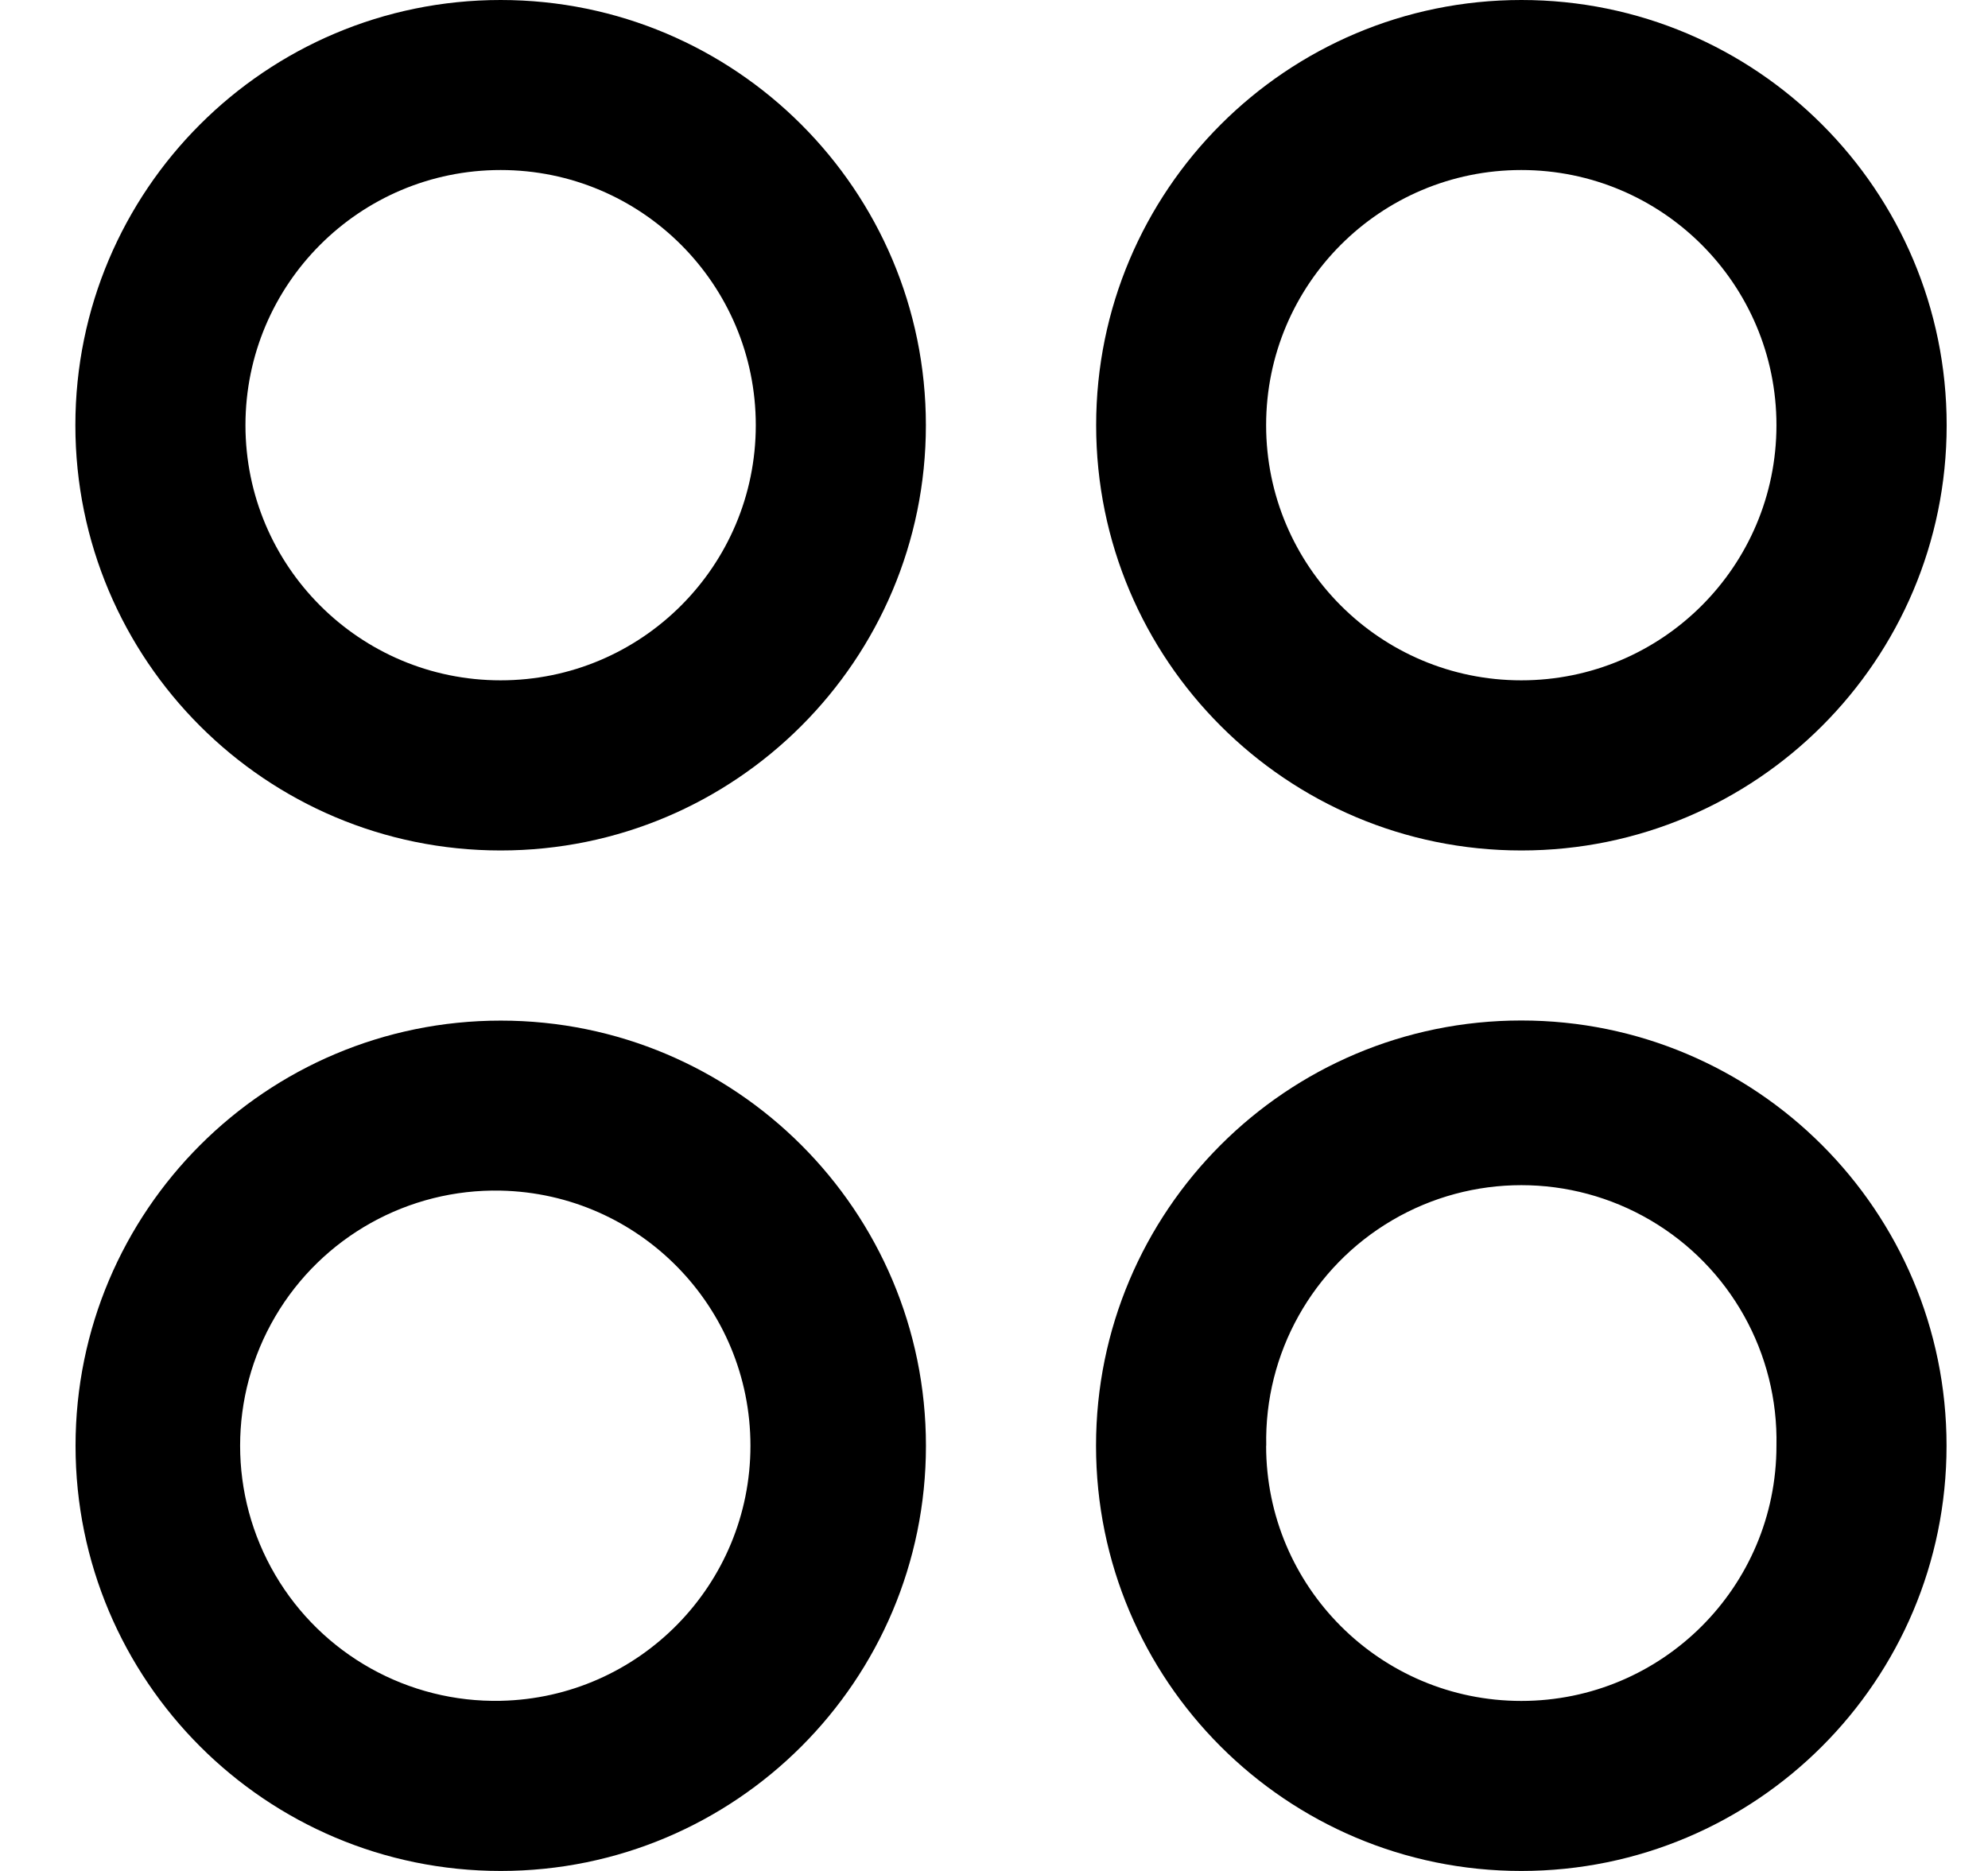
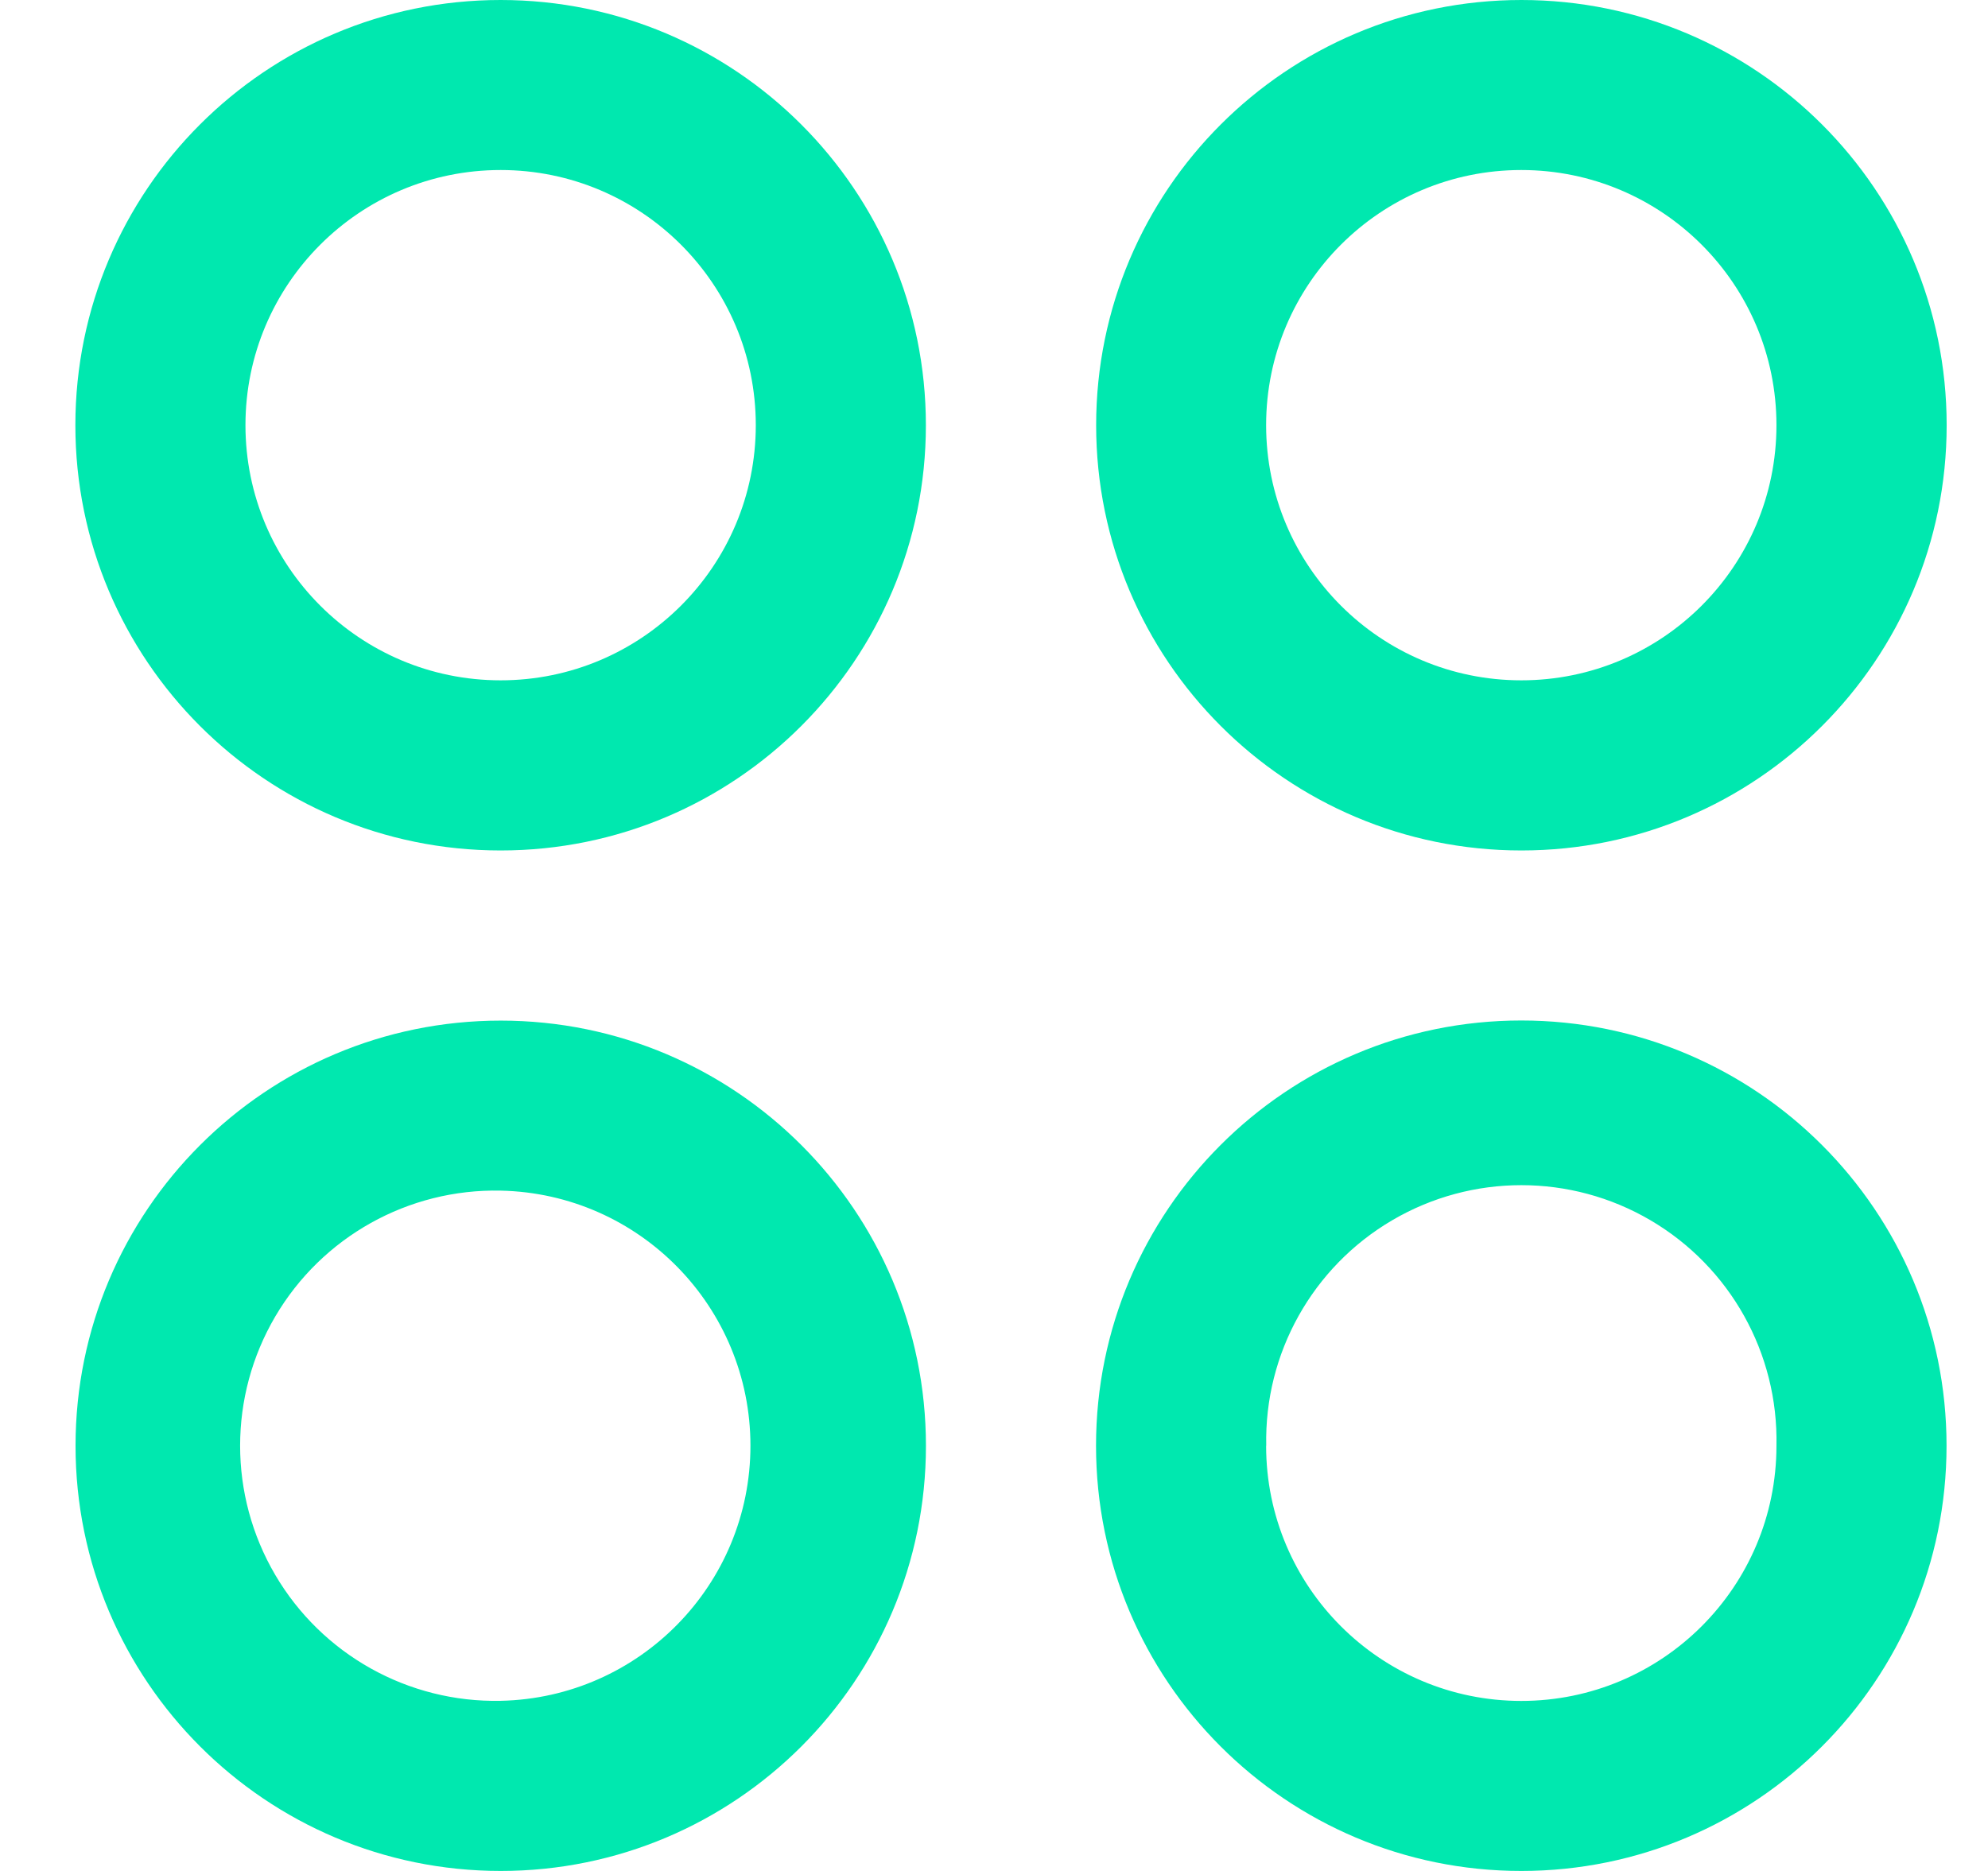
<svg xmlns="http://www.w3.org/2000/svg" fill="currentColor" viewBox="0 0 17 16">
-   <path fill-rule="evenodd" clip-rule="evenodd" d="M4.281 0a3.636 3.636 0 1 0 0 7.273 3.636 3.636 0 0 0 0-7.273ZM2.099 3.636a2.182 2.182 0 1 1 4.364 0 2.182 2.182 0 0 1-4.364 0ZM13.01 0a3.636 3.636 0 1 0 0 7.273 3.636 3.636 0 0 0 0-7.273Zm-2.183 3.636a2.182 2.182 0 1 1 4.364 0 2.182 2.182 0 0 1-4.364 0ZM.646 12.364a3.636 3.636 0 1 1 7.272 0 3.636 3.636 0 0 1-7.272 0Zm3.636-2.182a2.182 2.182 0 1 0 0 4.363 2.182 2.182 0 0 0 0-4.363Zm8.727-1.455a3.636 3.636 0 1 0 0 7.273 3.636 3.636 0 0 0 0-7.273Zm-2.181 3.637a2.182 2.182 0 1 1 4.363 0 2.182 2.182 0 0 1-4.364 0Z" />
+   <path fill="#00E8AF" fill-rule="evenodd" clip-rule="evenodd" d="M4.281 0a3.636 3.636 0 1 0 0 7.273 3.636 3.636 0 0 0 0-7.273ZM2.099 3.636a2.182 2.182 0 1 1 4.364 0 2.182 2.182 0 0 1-4.364 0ZM13.01 0a3.636 3.636 0 1 0 0 7.273 3.636 3.636 0 0 0 0-7.273Zm-2.183 3.636a2.182 2.182 0 1 1 4.364 0 2.182 2.182 0 0 1-4.364 0ZM.646 12.364a3.636 3.636 0 1 1 7.272 0 3.636 3.636 0 0 1-7.272 0Zm3.636-2.182a2.182 2.182 0 1 0 0 4.363 2.182 2.182 0 0 0 0-4.363Zm8.727-1.455a3.636 3.636 0 1 0 0 7.273 3.636 3.636 0 0 0 0-7.273Zm-2.181 3.637a2.182 2.182 0 1 1 4.363 0 2.182 2.182 0 0 1-4.364 0Z" />
</svg>
